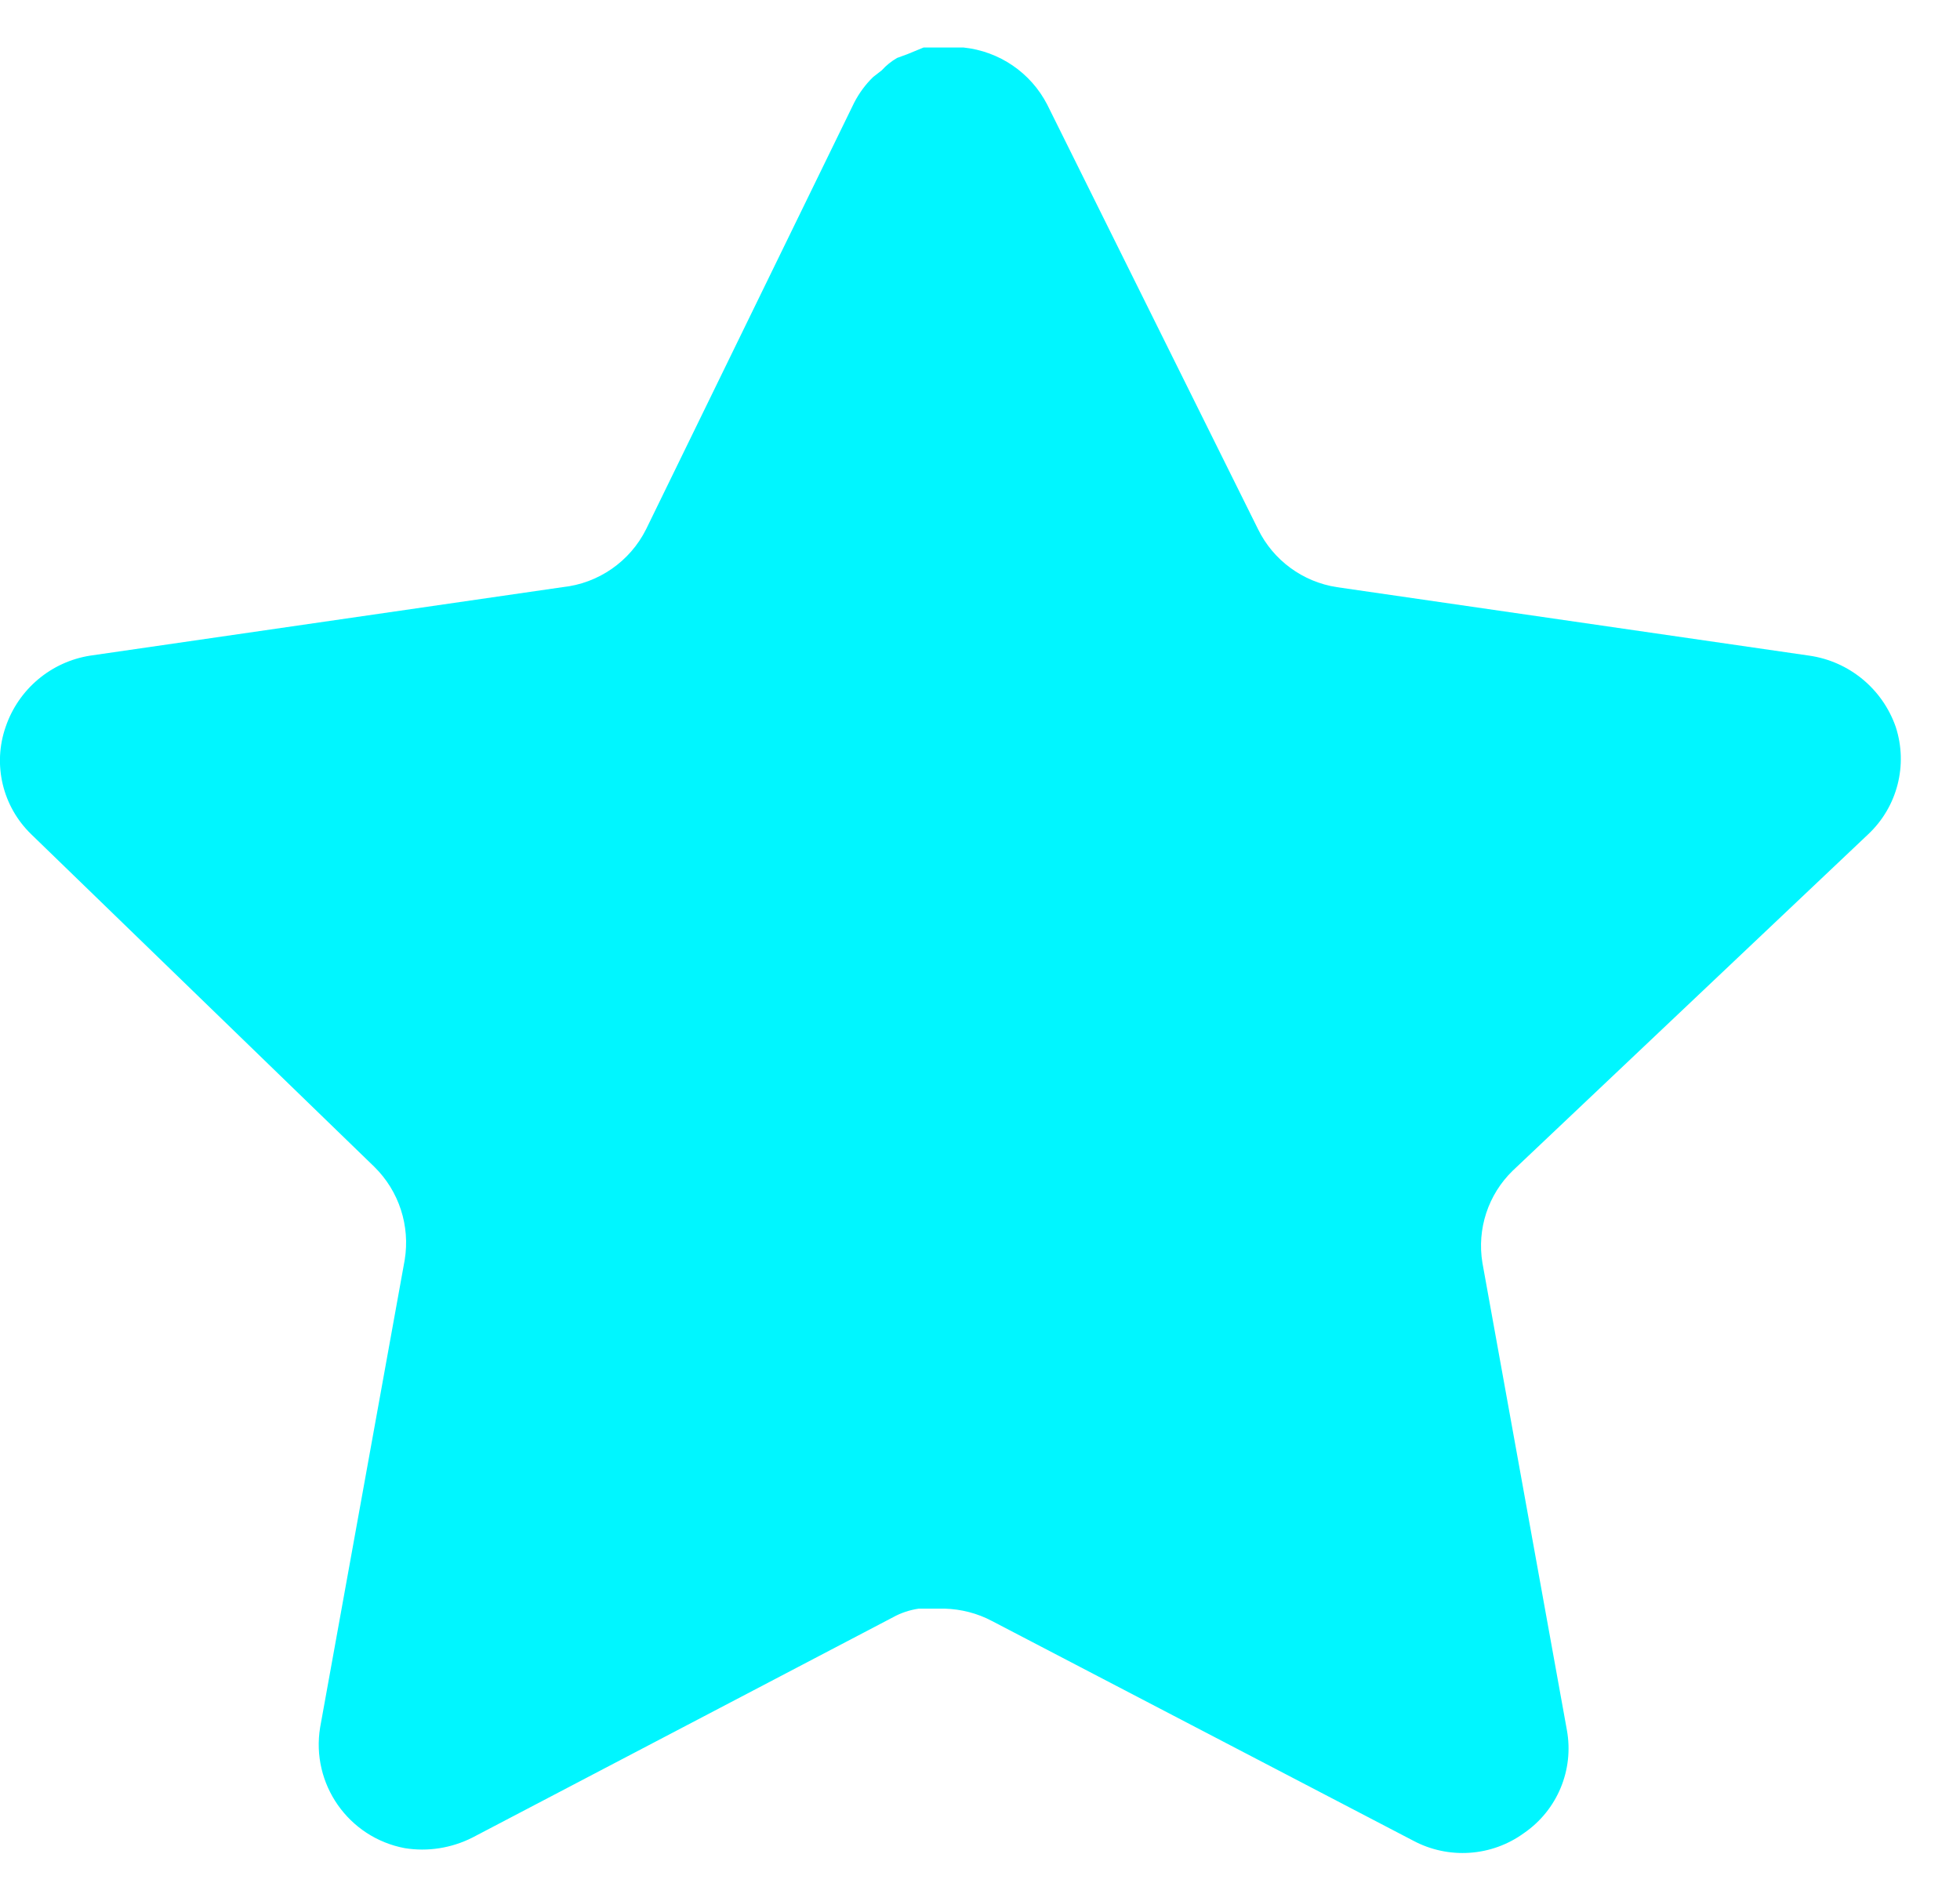
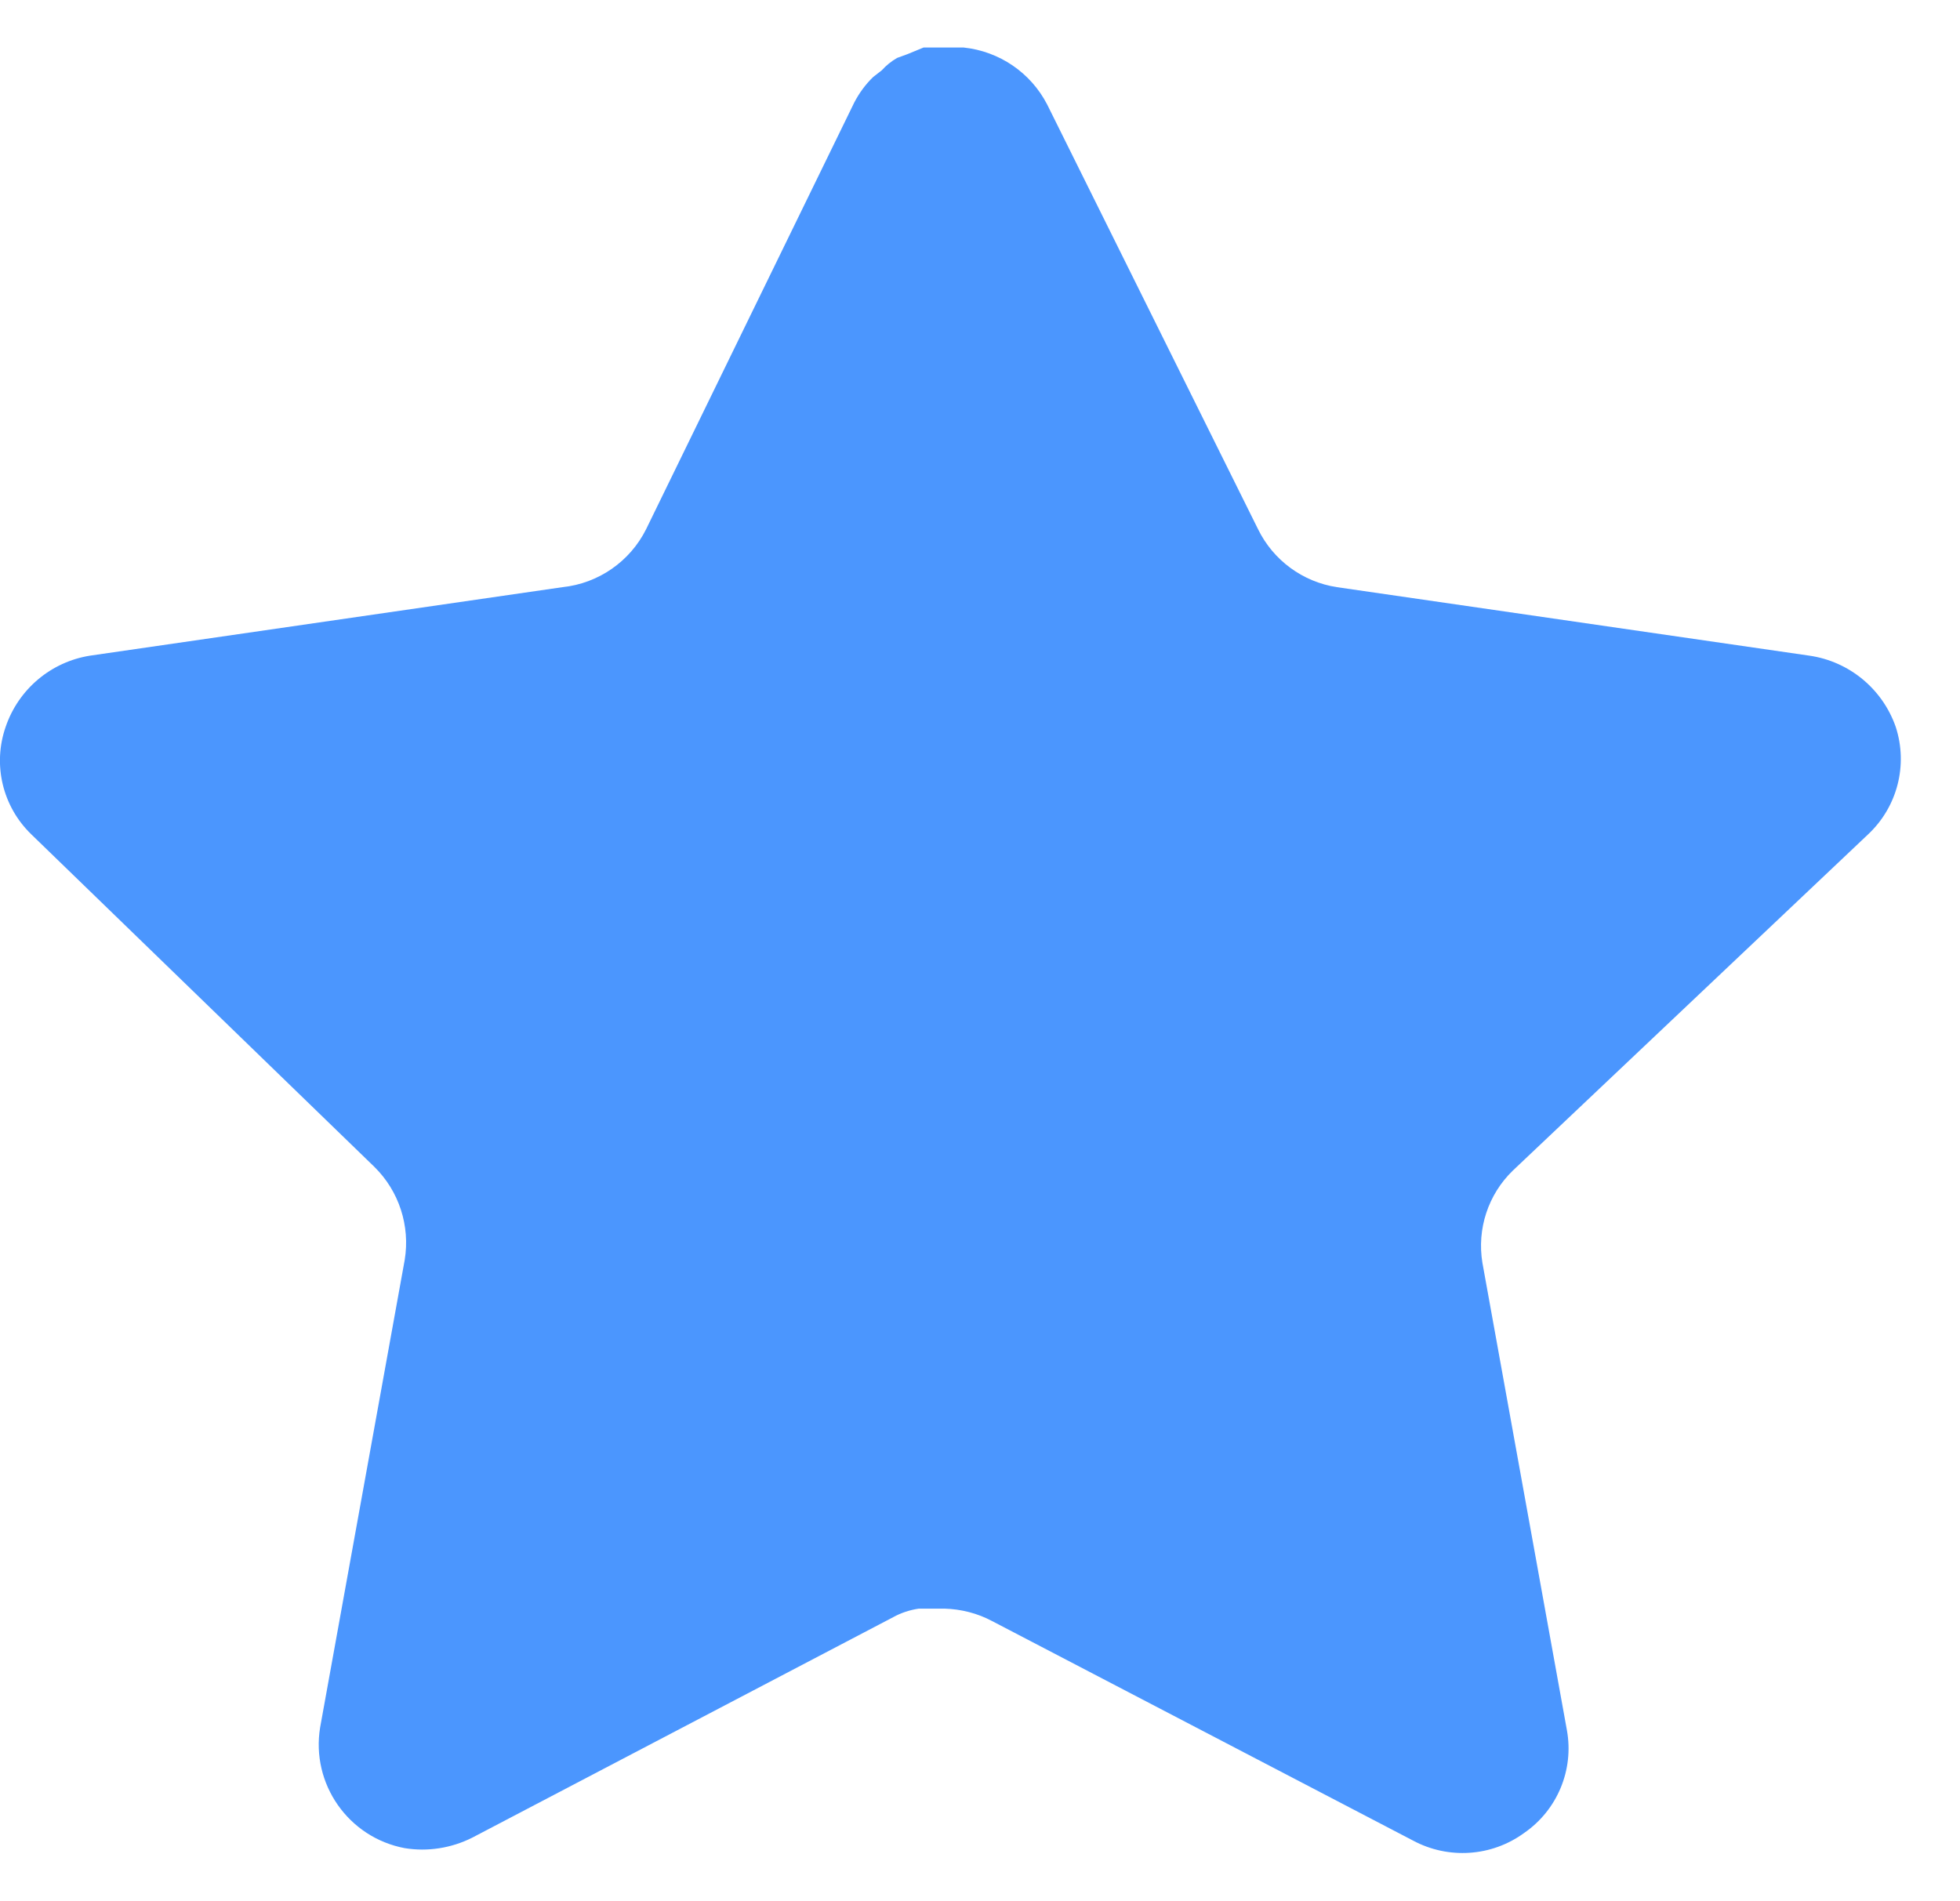
<svg xmlns="http://www.w3.org/2000/svg" width="33" height="32" viewBox="0 0 33 32" fill="none">
-   <path d="M25.47 19.712C25.055 20.114 24.865 20.695 24.959 21.264L26.382 29.136C26.502 29.803 26.22 30.479 25.662 30.864C25.114 31.264 24.386 31.312 23.79 30.992L16.703 27.296C16.457 27.165 16.183 27.095 15.903 27.087H15.47C15.319 27.109 15.172 27.157 15.038 27.231L7.95 30.944C7.599 31.12 7.202 31.183 6.814 31.12C5.866 30.941 5.234 30.039 5.39 29.087L6.814 21.215C6.908 20.64 6.718 20.056 6.303 19.648L0.526 14.048C0.042 13.579 -0.126 12.875 0.095 12.24C0.31 11.607 0.857 11.144 1.518 11.04L9.47 9.887C10.074 9.824 10.606 9.456 10.878 8.912L14.382 1.728C14.465 1.568 14.572 1.421 14.702 1.296L14.846 1.184C14.921 1.101 15.007 1.032 15.103 0.976L15.278 0.912L15.55 0.8H16.223C16.825 0.863 17.354 1.223 17.631 1.76L21.182 8.912C21.438 9.435 21.935 9.799 22.51 9.887L30.462 11.04C31.134 11.136 31.695 11.6 31.918 12.24C32.127 12.882 31.946 13.586 31.454 14.048L25.47 19.712Z" fill="#00F6FF" />
+   <path d="M25.47 19.712C25.055 20.114 24.865 20.695 24.959 21.264L26.382 29.136C26.502 29.803 26.22 30.479 25.662 30.864C25.114 31.264 24.386 31.312 23.79 30.992L16.703 27.296C16.457 27.165 16.183 27.095 15.903 27.087H15.47C15.319 27.109 15.172 27.157 15.038 27.231L7.95 30.944C7.599 31.12 7.202 31.183 6.814 31.12C5.866 30.941 5.234 30.039 5.39 29.087L6.814 21.215C6.908 20.64 6.718 20.056 6.303 19.648L0.526 14.048C0.042 13.579 -0.126 12.875 0.095 12.24C0.31 11.607 0.857 11.144 1.518 11.04L9.47 9.887C10.074 9.824 10.606 9.456 10.878 8.912L14.382 1.728C14.465 1.568 14.572 1.421 14.702 1.296L14.846 1.184C14.921 1.101 15.007 1.032 15.103 0.976L15.278 0.912L15.55 0.8H16.223C16.825 0.863 17.354 1.223 17.631 1.76L21.182 8.912C21.438 9.435 21.935 9.799 22.51 9.887L30.462 11.04C31.134 11.136 31.695 11.6 31.918 12.24C32.127 12.882 31.946 13.586 31.454 14.048L25.47 19.712Z" fill="#4b96fe" />
</svg>
